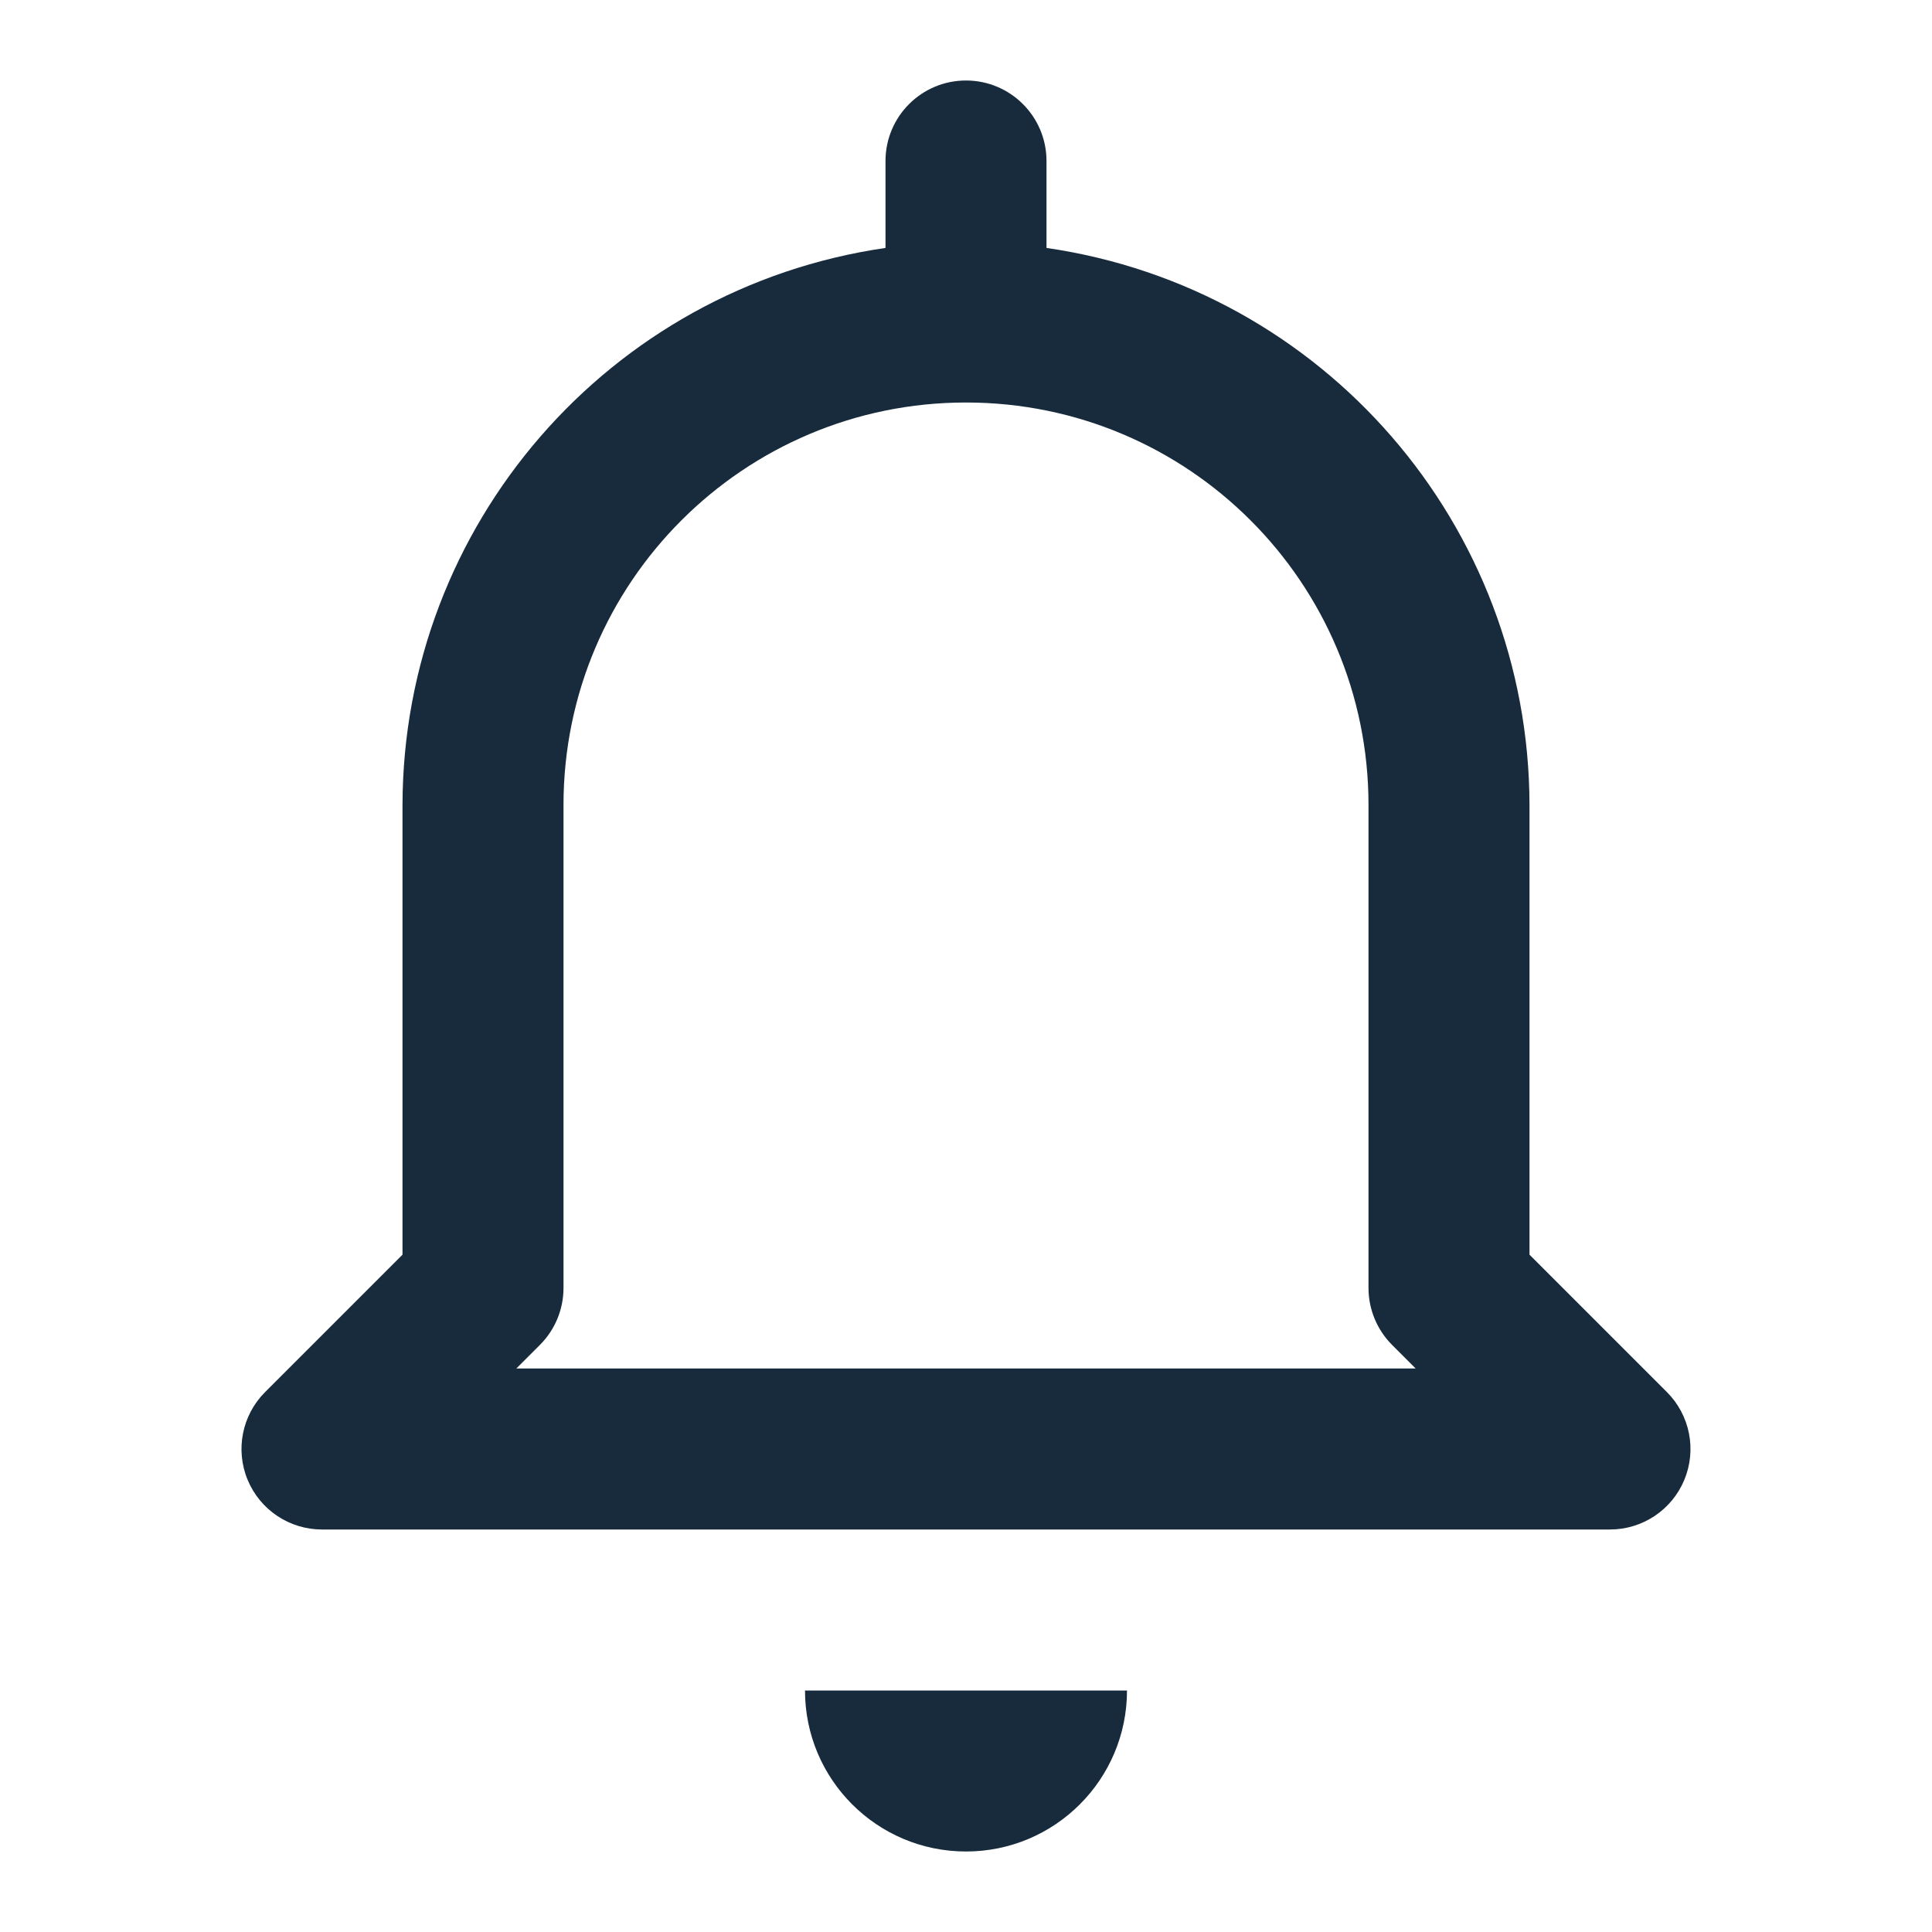
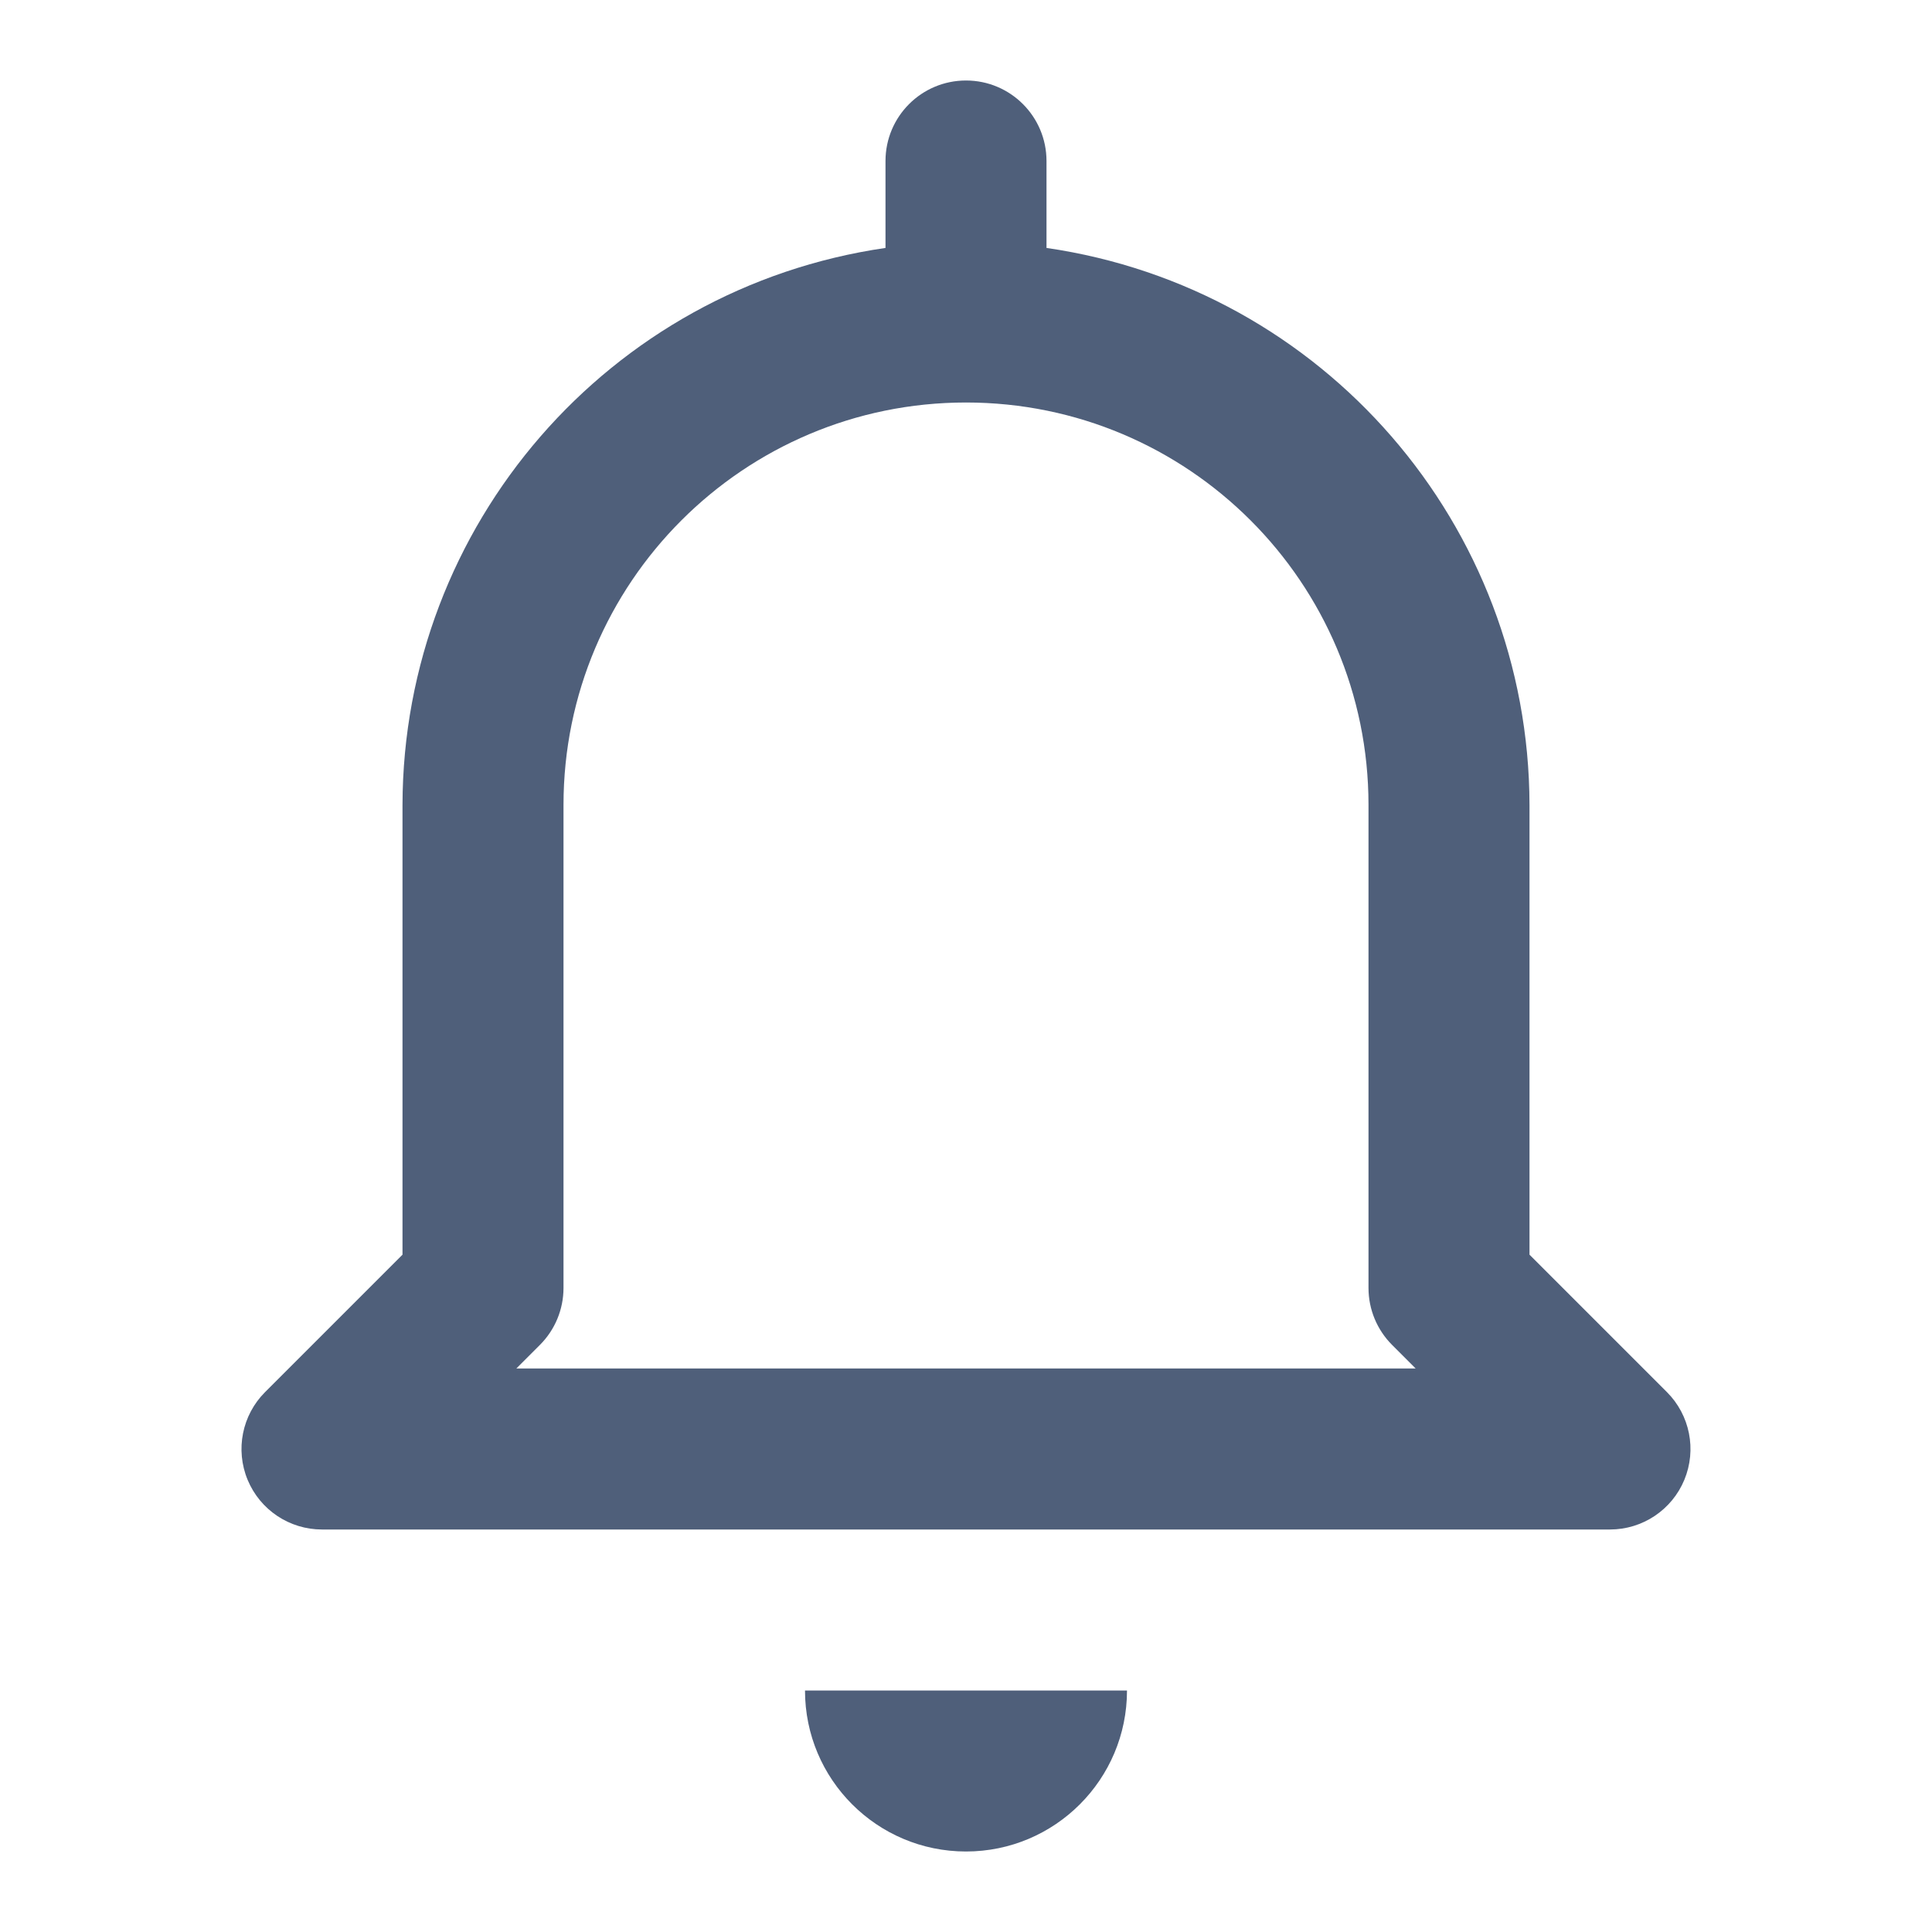
<svg xmlns="http://www.w3.org/2000/svg" viewBox="0 0 24 24">
-   <path style="fill:#172b3d;" d="M10,21h4a2,2,0,0,1-4,0ZM3.076,18.383a1,1,0,0,1,.217-1.09L5,15.586V10a7.006,7.006,0,0,1,6-6.92V2a1,1,0,0,1,2,0V3.08A7.006,7.006,0,0,1,19,10v5.586l1.707,1.707A1,1,0,0,1,20,19H4A1,1,0,0,1,3.076,18.383ZM6.414,17H17.586l-.293-.293A1,1,0,0,1,17,16V10A5,5,0,0,0,7,10v6a1,1,0,0,1-.293.707Z" />
+   <path style="fill:#4F5F7A;" d="M10,21h4a2,2,0,0,1-4,0ZM3.076,18.383a1,1,0,0,1,.217-1.09L5,15.586V10a7.006,7.006,0,0,1,6-6.92V2a1,1,0,0,1,2,0V3.08A7.006,7.006,0,0,1,19,10v5.586l1.707,1.707A1,1,0,0,1,20,19H4A1,1,0,0,1,3.076,18.383ZM6.414,17H17.586l-.293-.293A1,1,0,0,1,17,16V10A5,5,0,0,0,7,10v6a1,1,0,0,1-.293.707Z" />
</svg>
